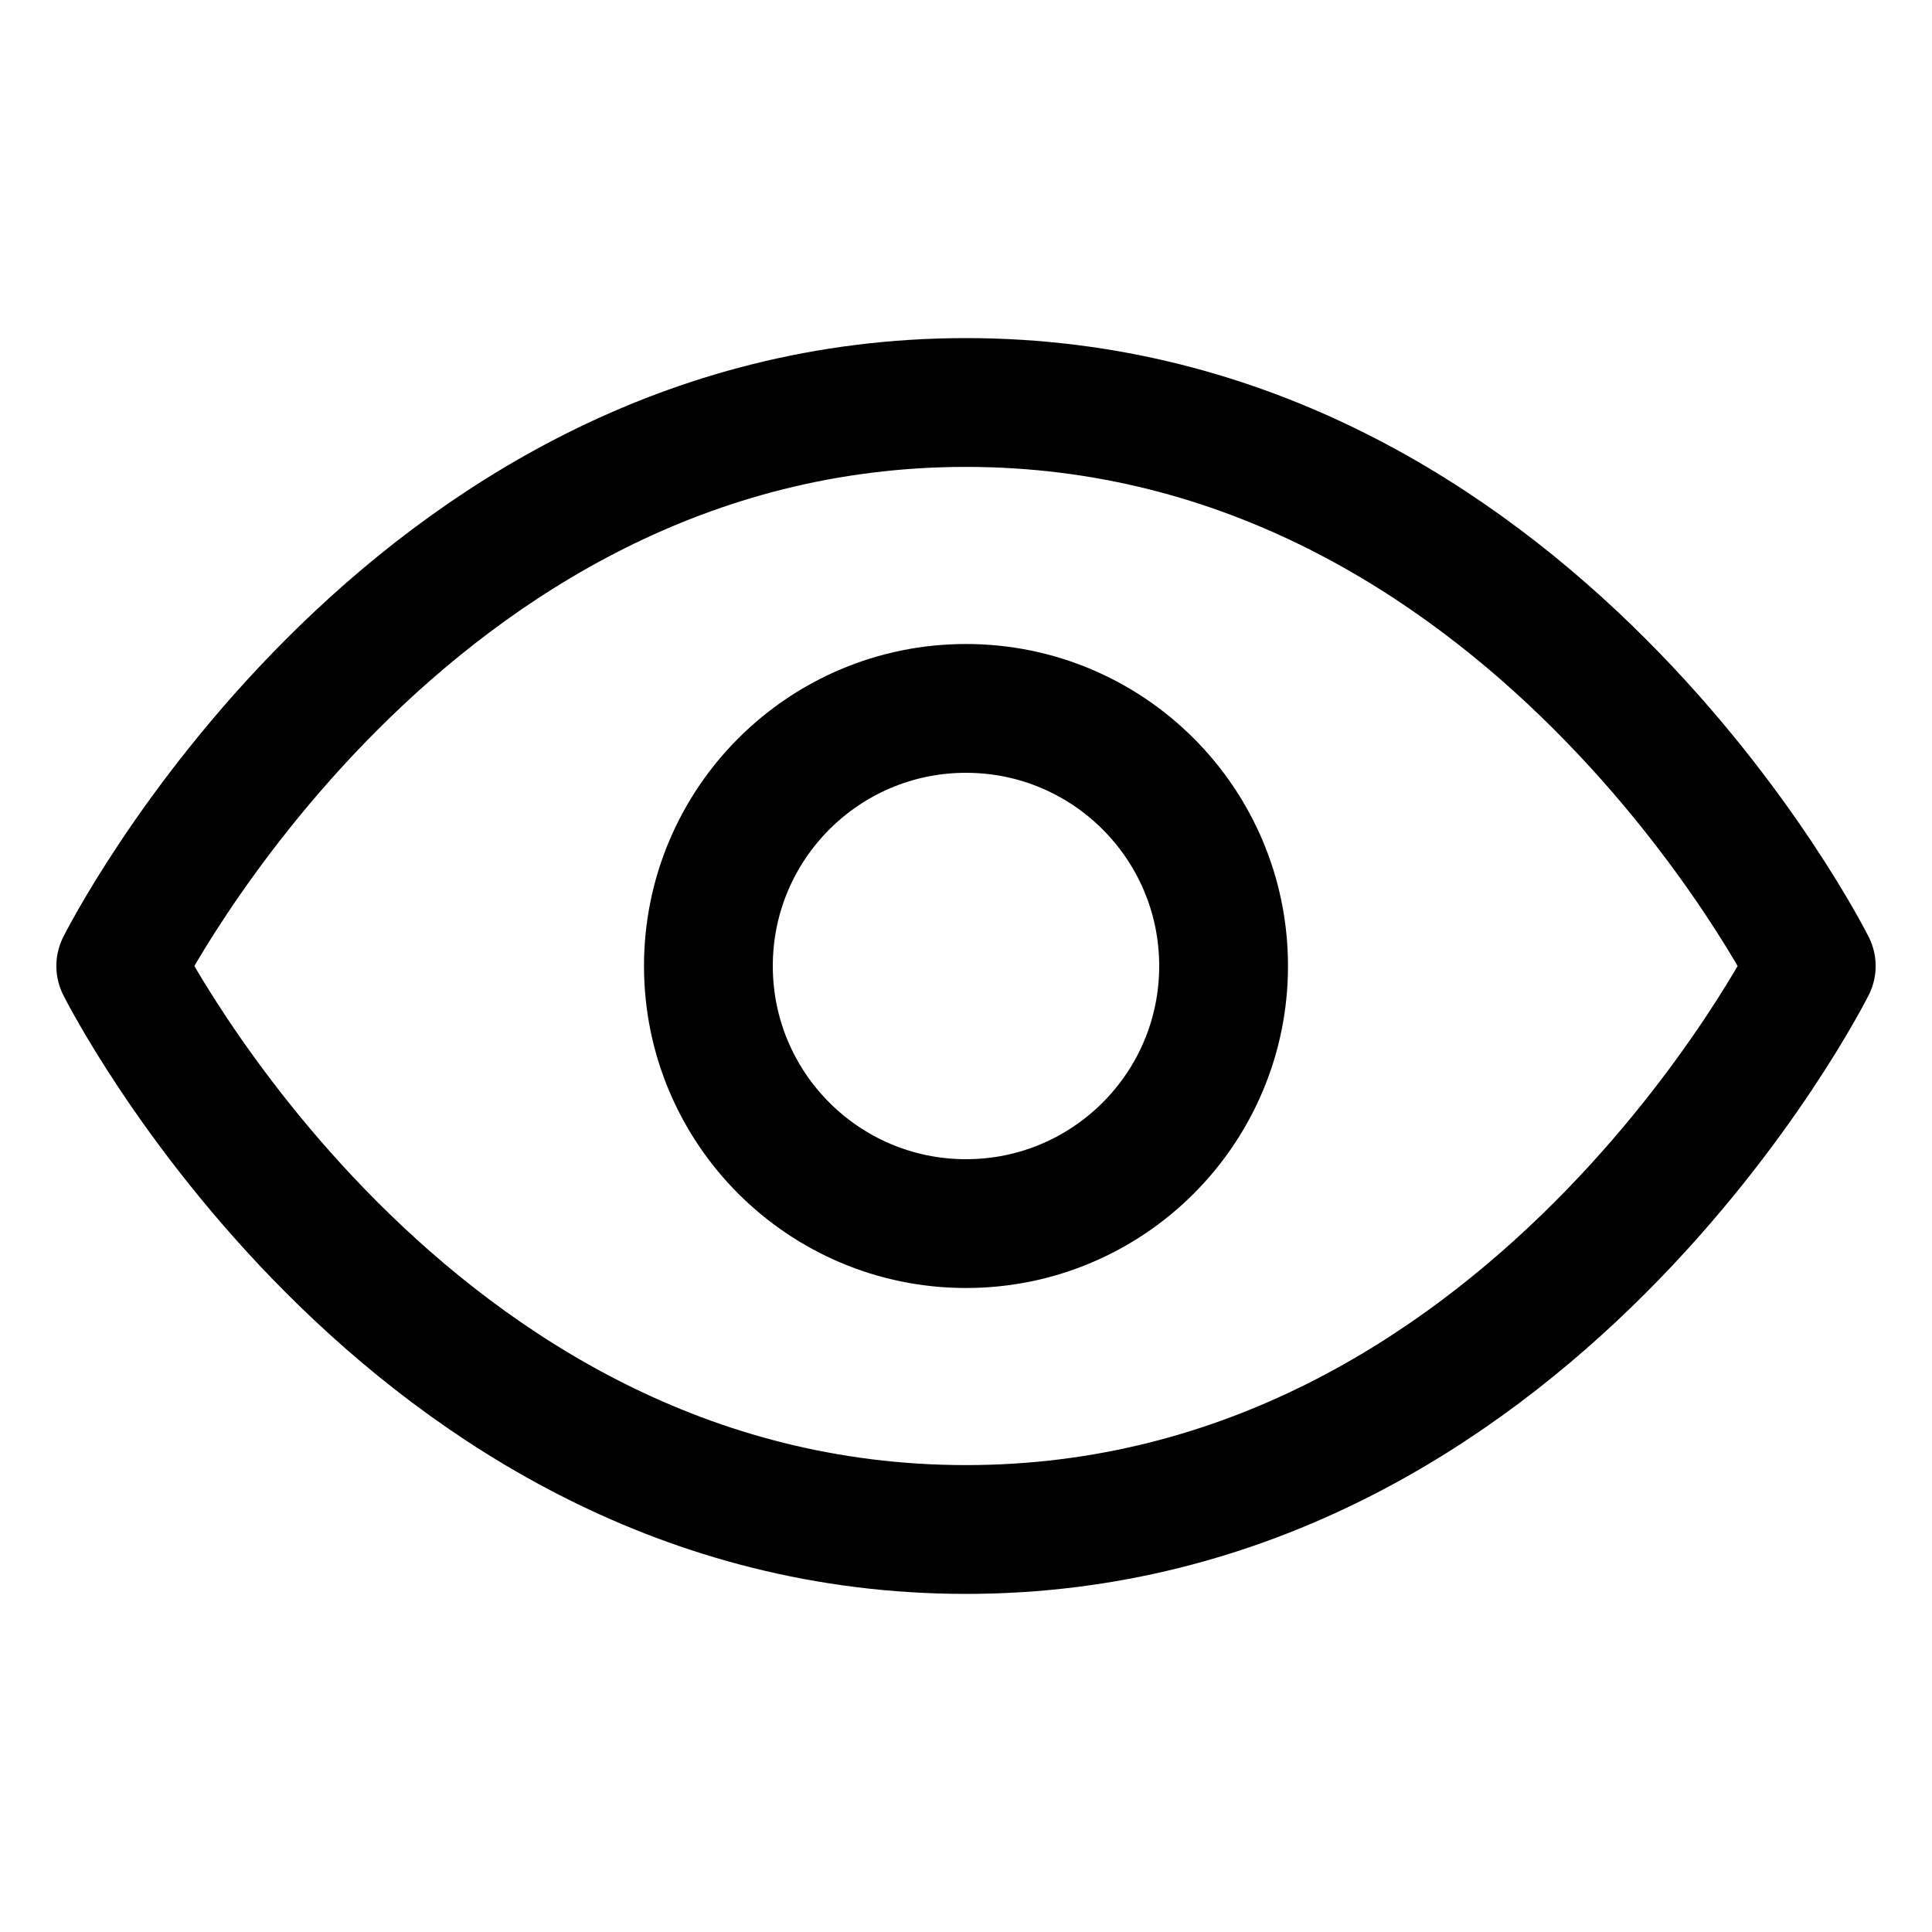
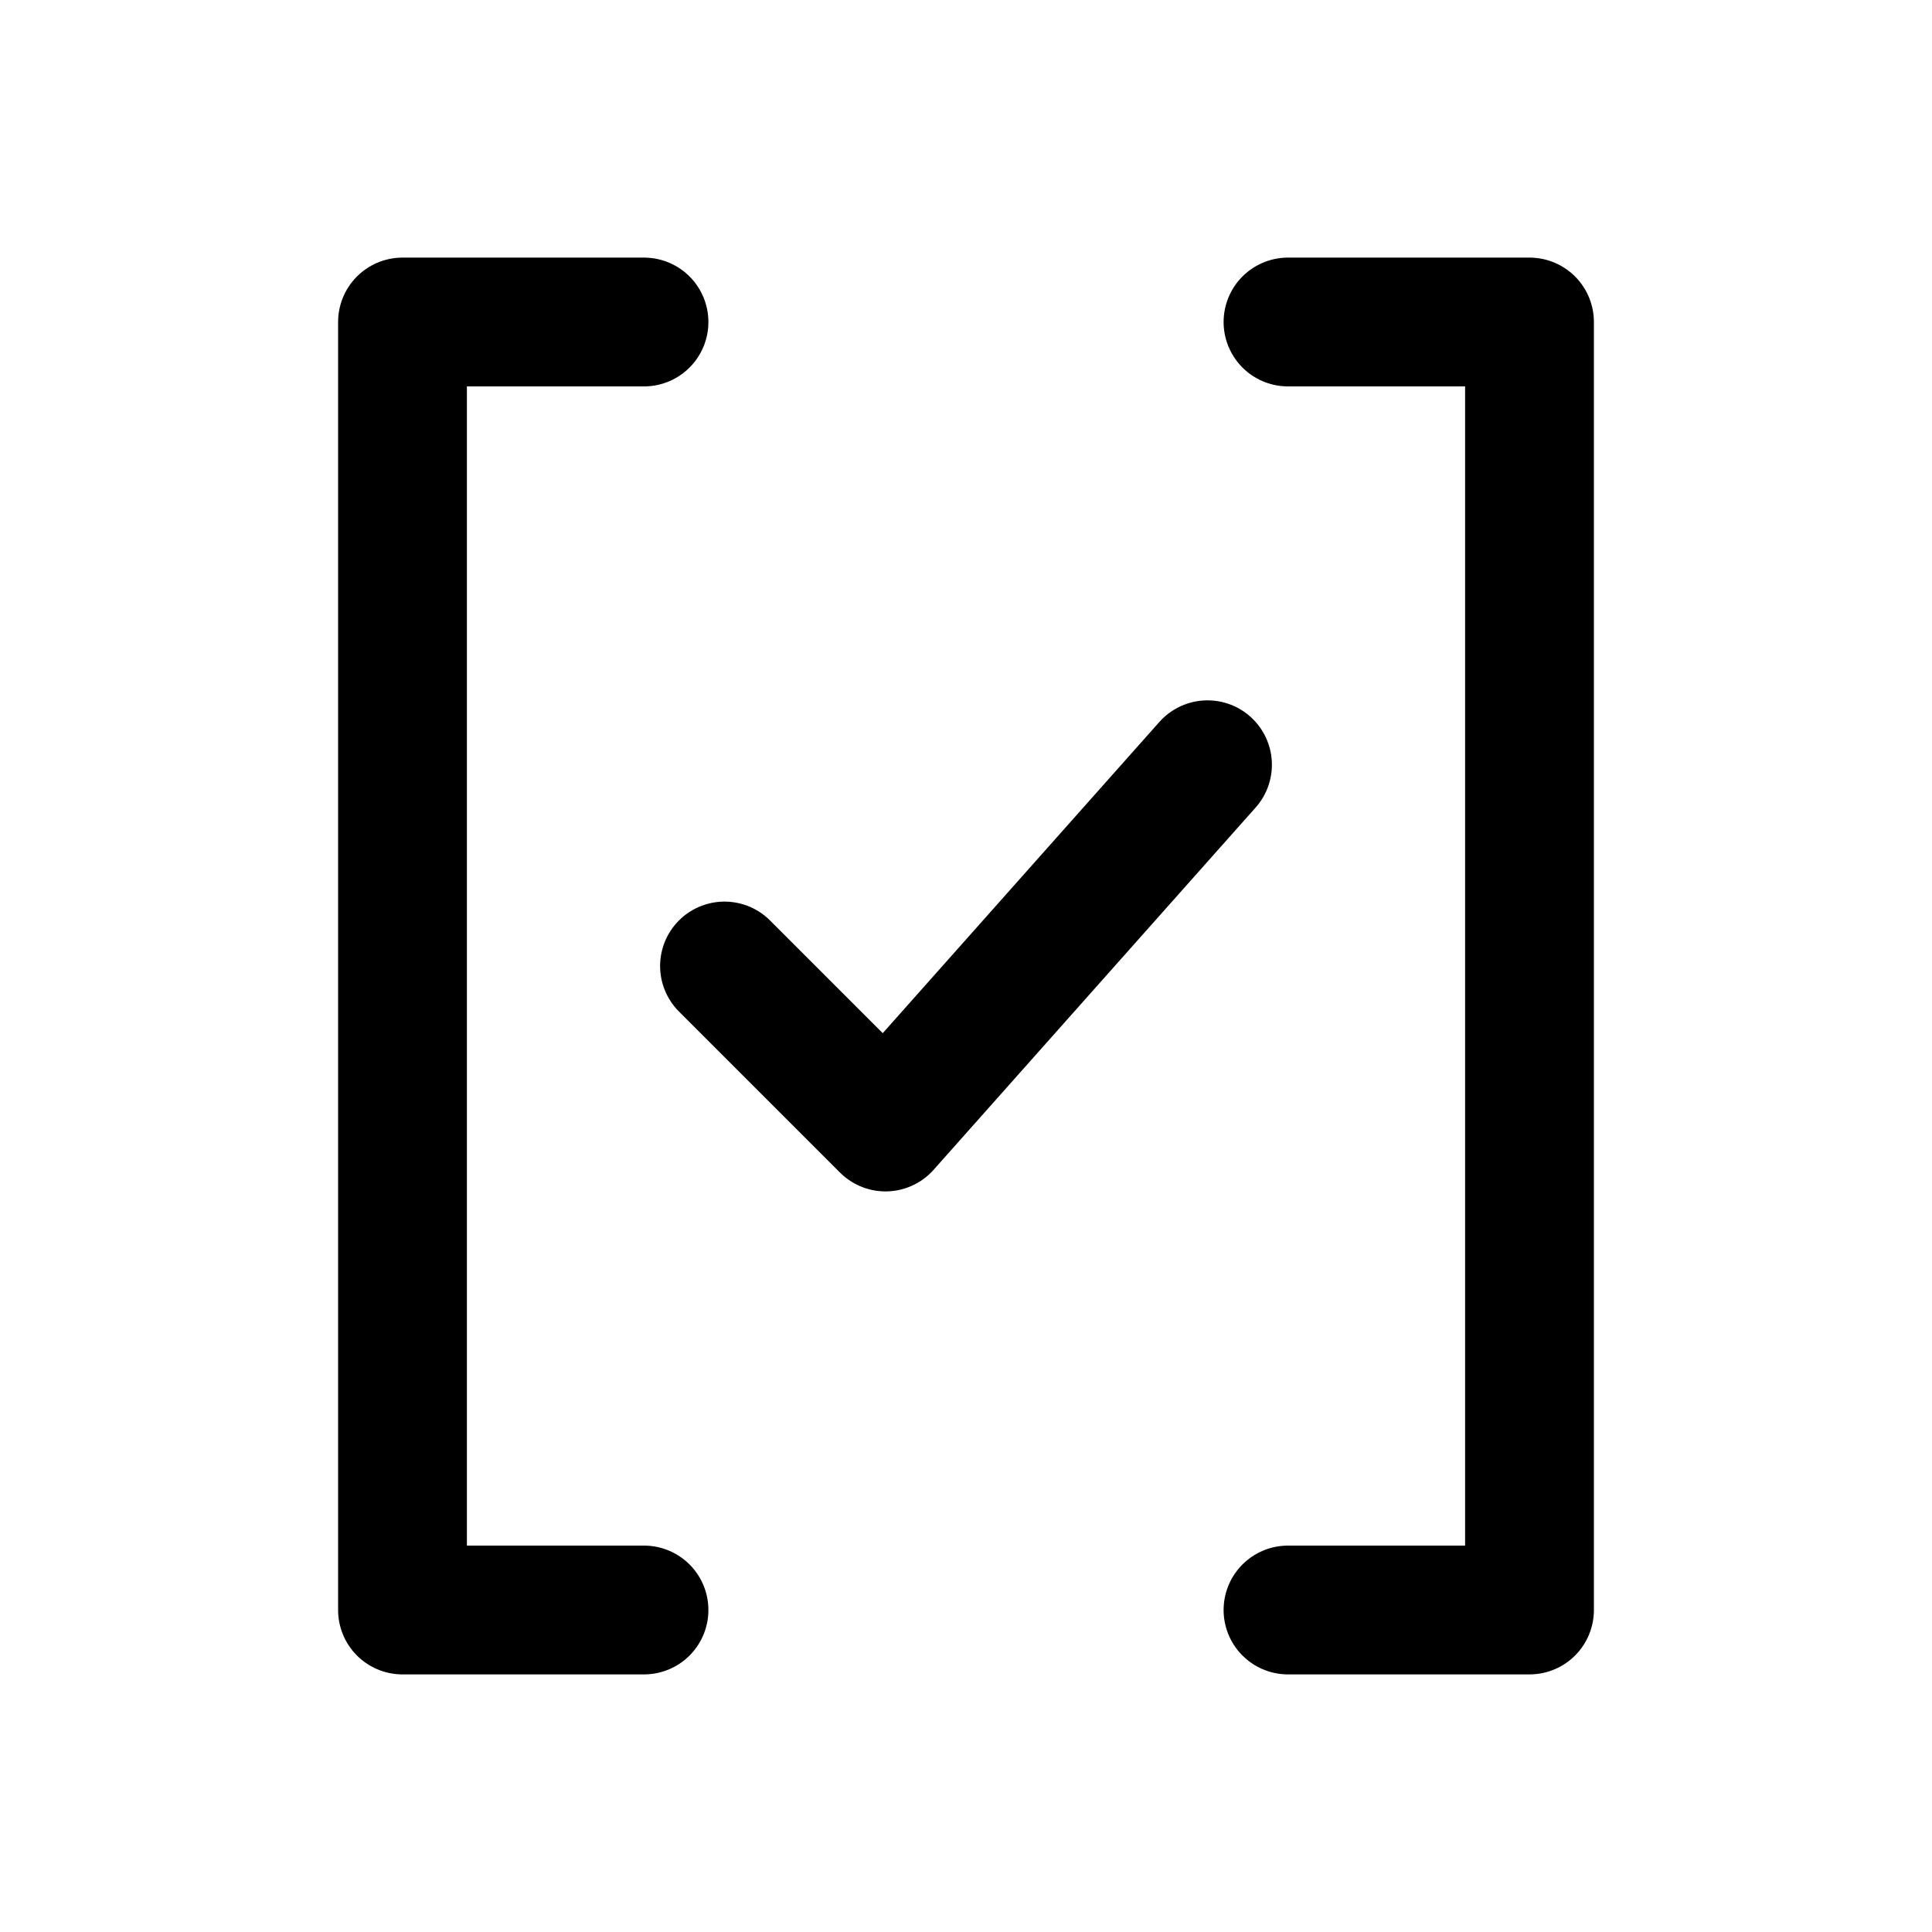
<svg xmlns="http://www.w3.org/2000/svg" viewBox="0 0 24 24" fill="none" stroke="currentColor" stroke-width="1.6" stroke-linecap="round" stroke-linejoin="round">
-   <path d="M1.5 12S5 5 12 5s10.5 7 10.5 7-3.5 7-10.5 7S1.5 12 1.5 12Z" />
-   <circle cx="12" cy="12" r="3.2" />
+   <path d="M8 4H5v16h3" />
+   <path d="M16 4h3v16h-3" />
+   <path d="m9 12 2 2 4-4.5" />
</svg>
